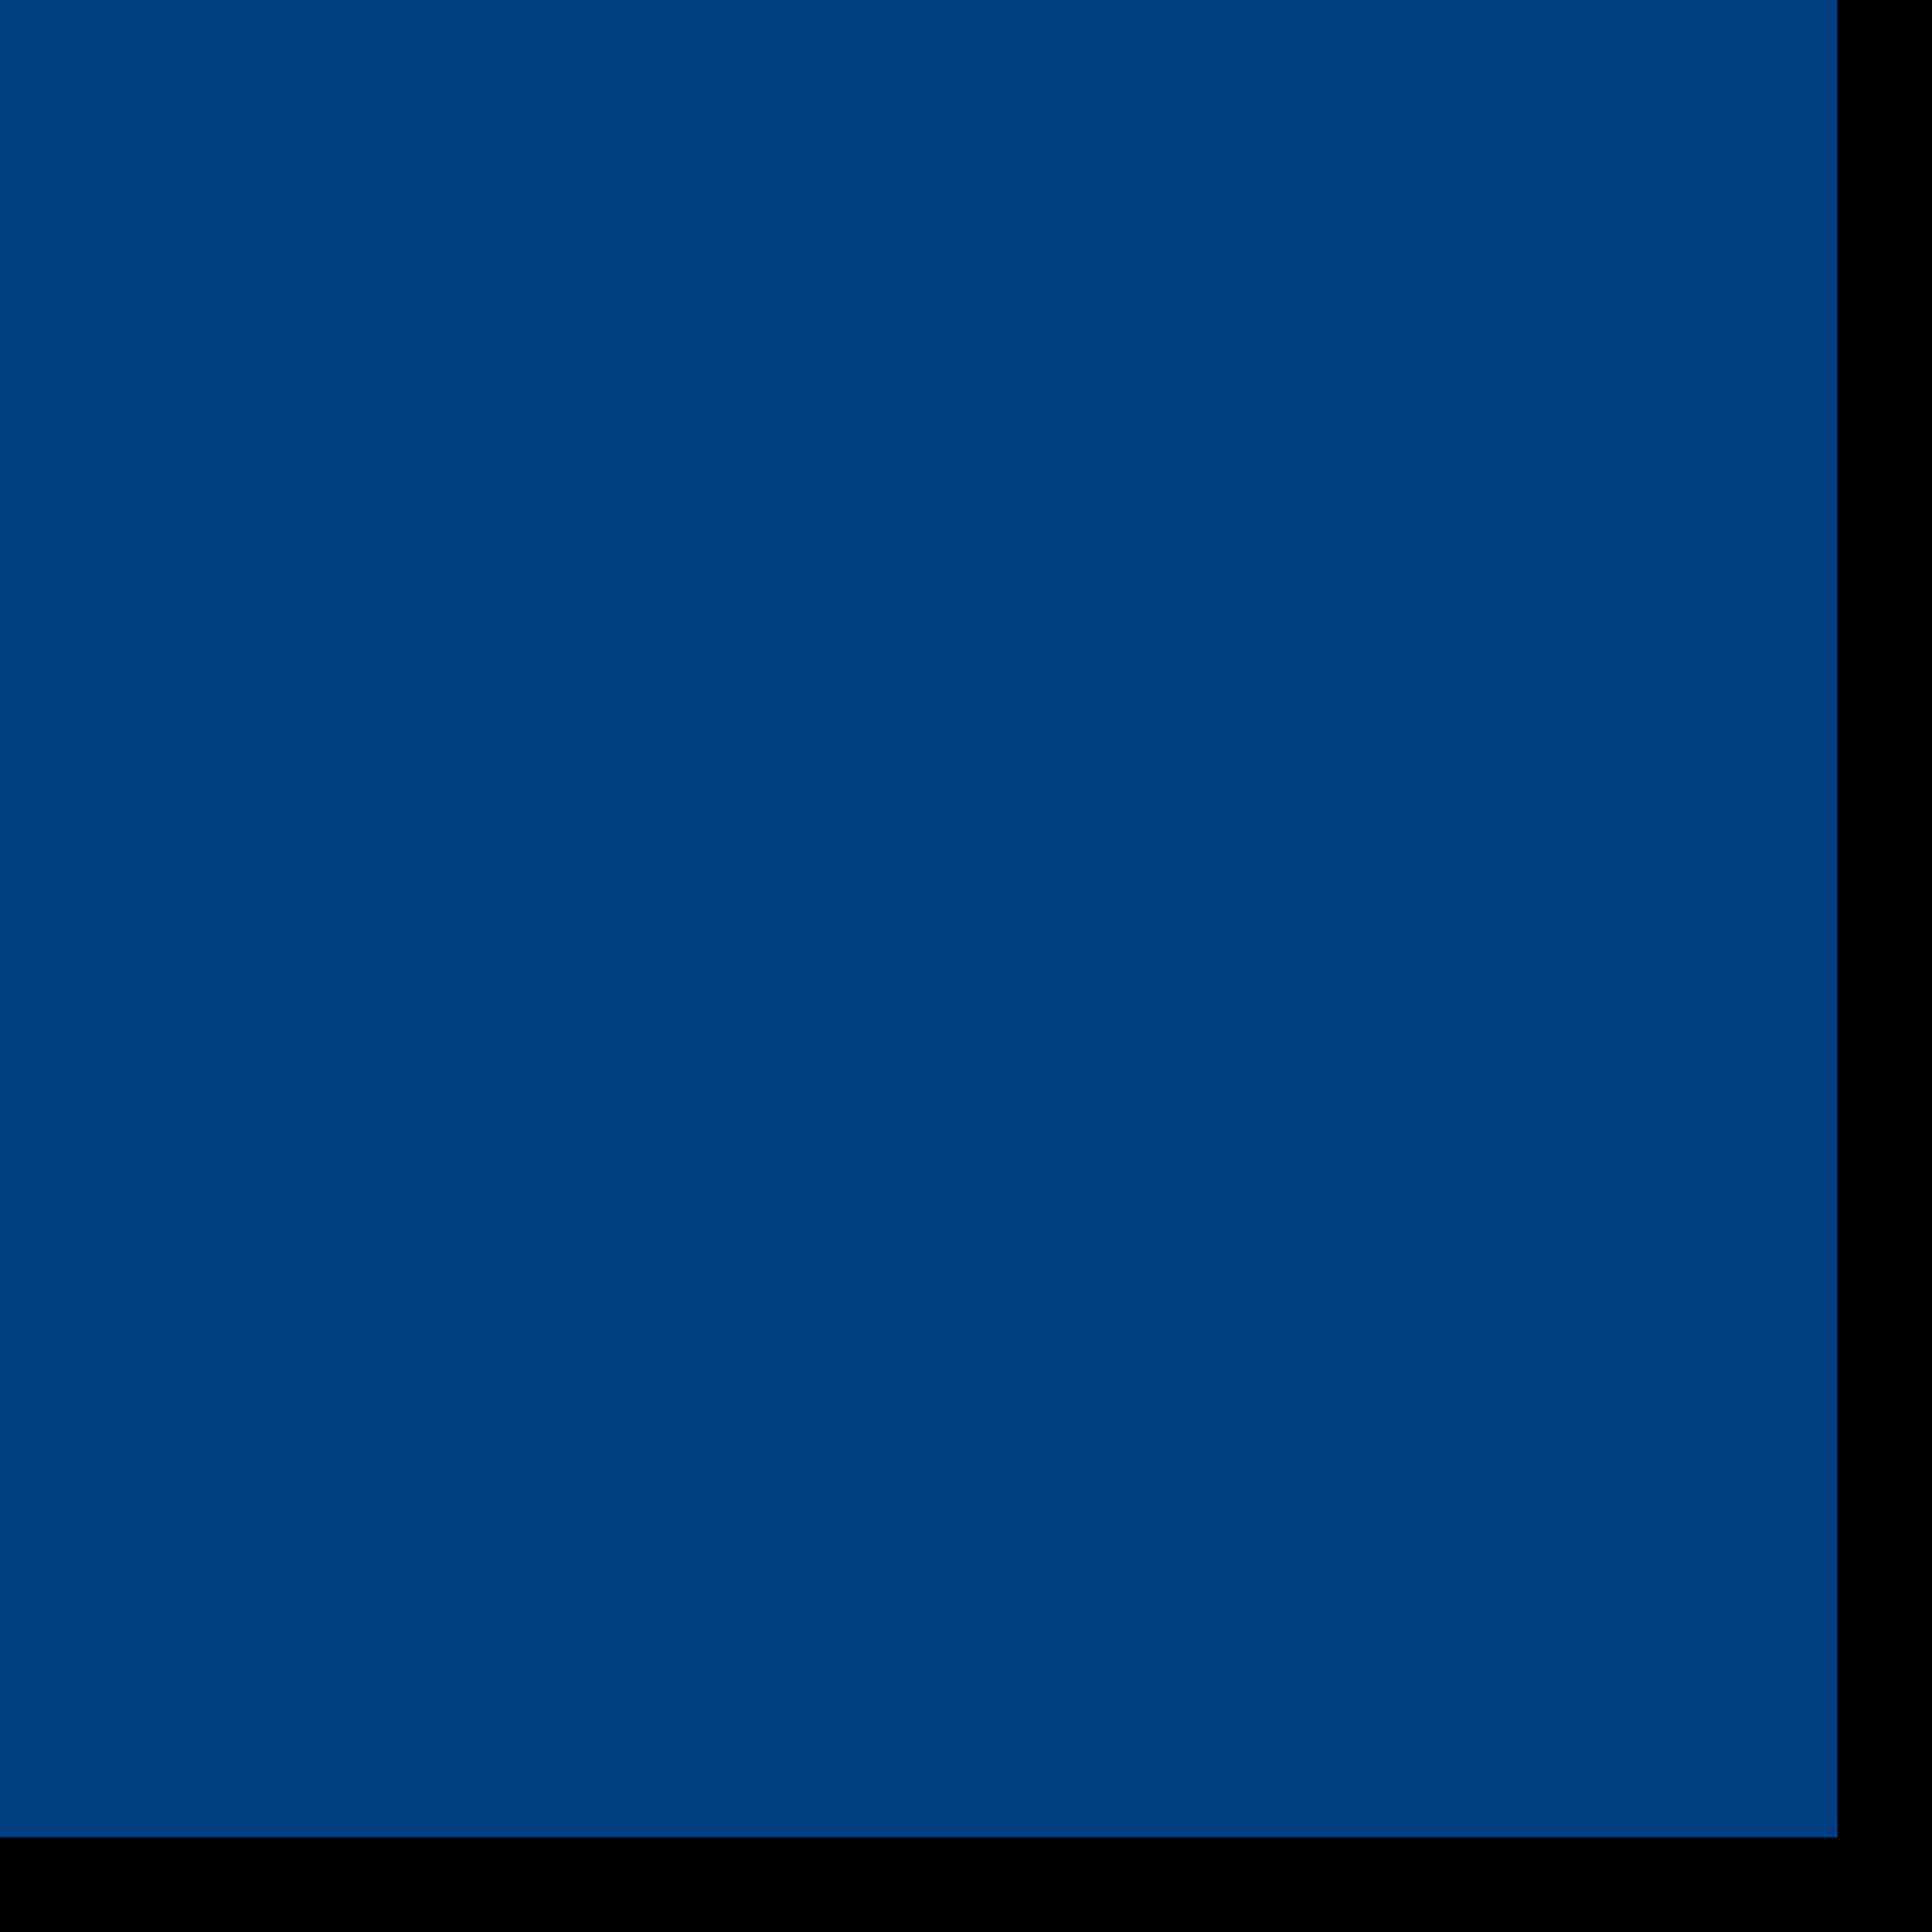
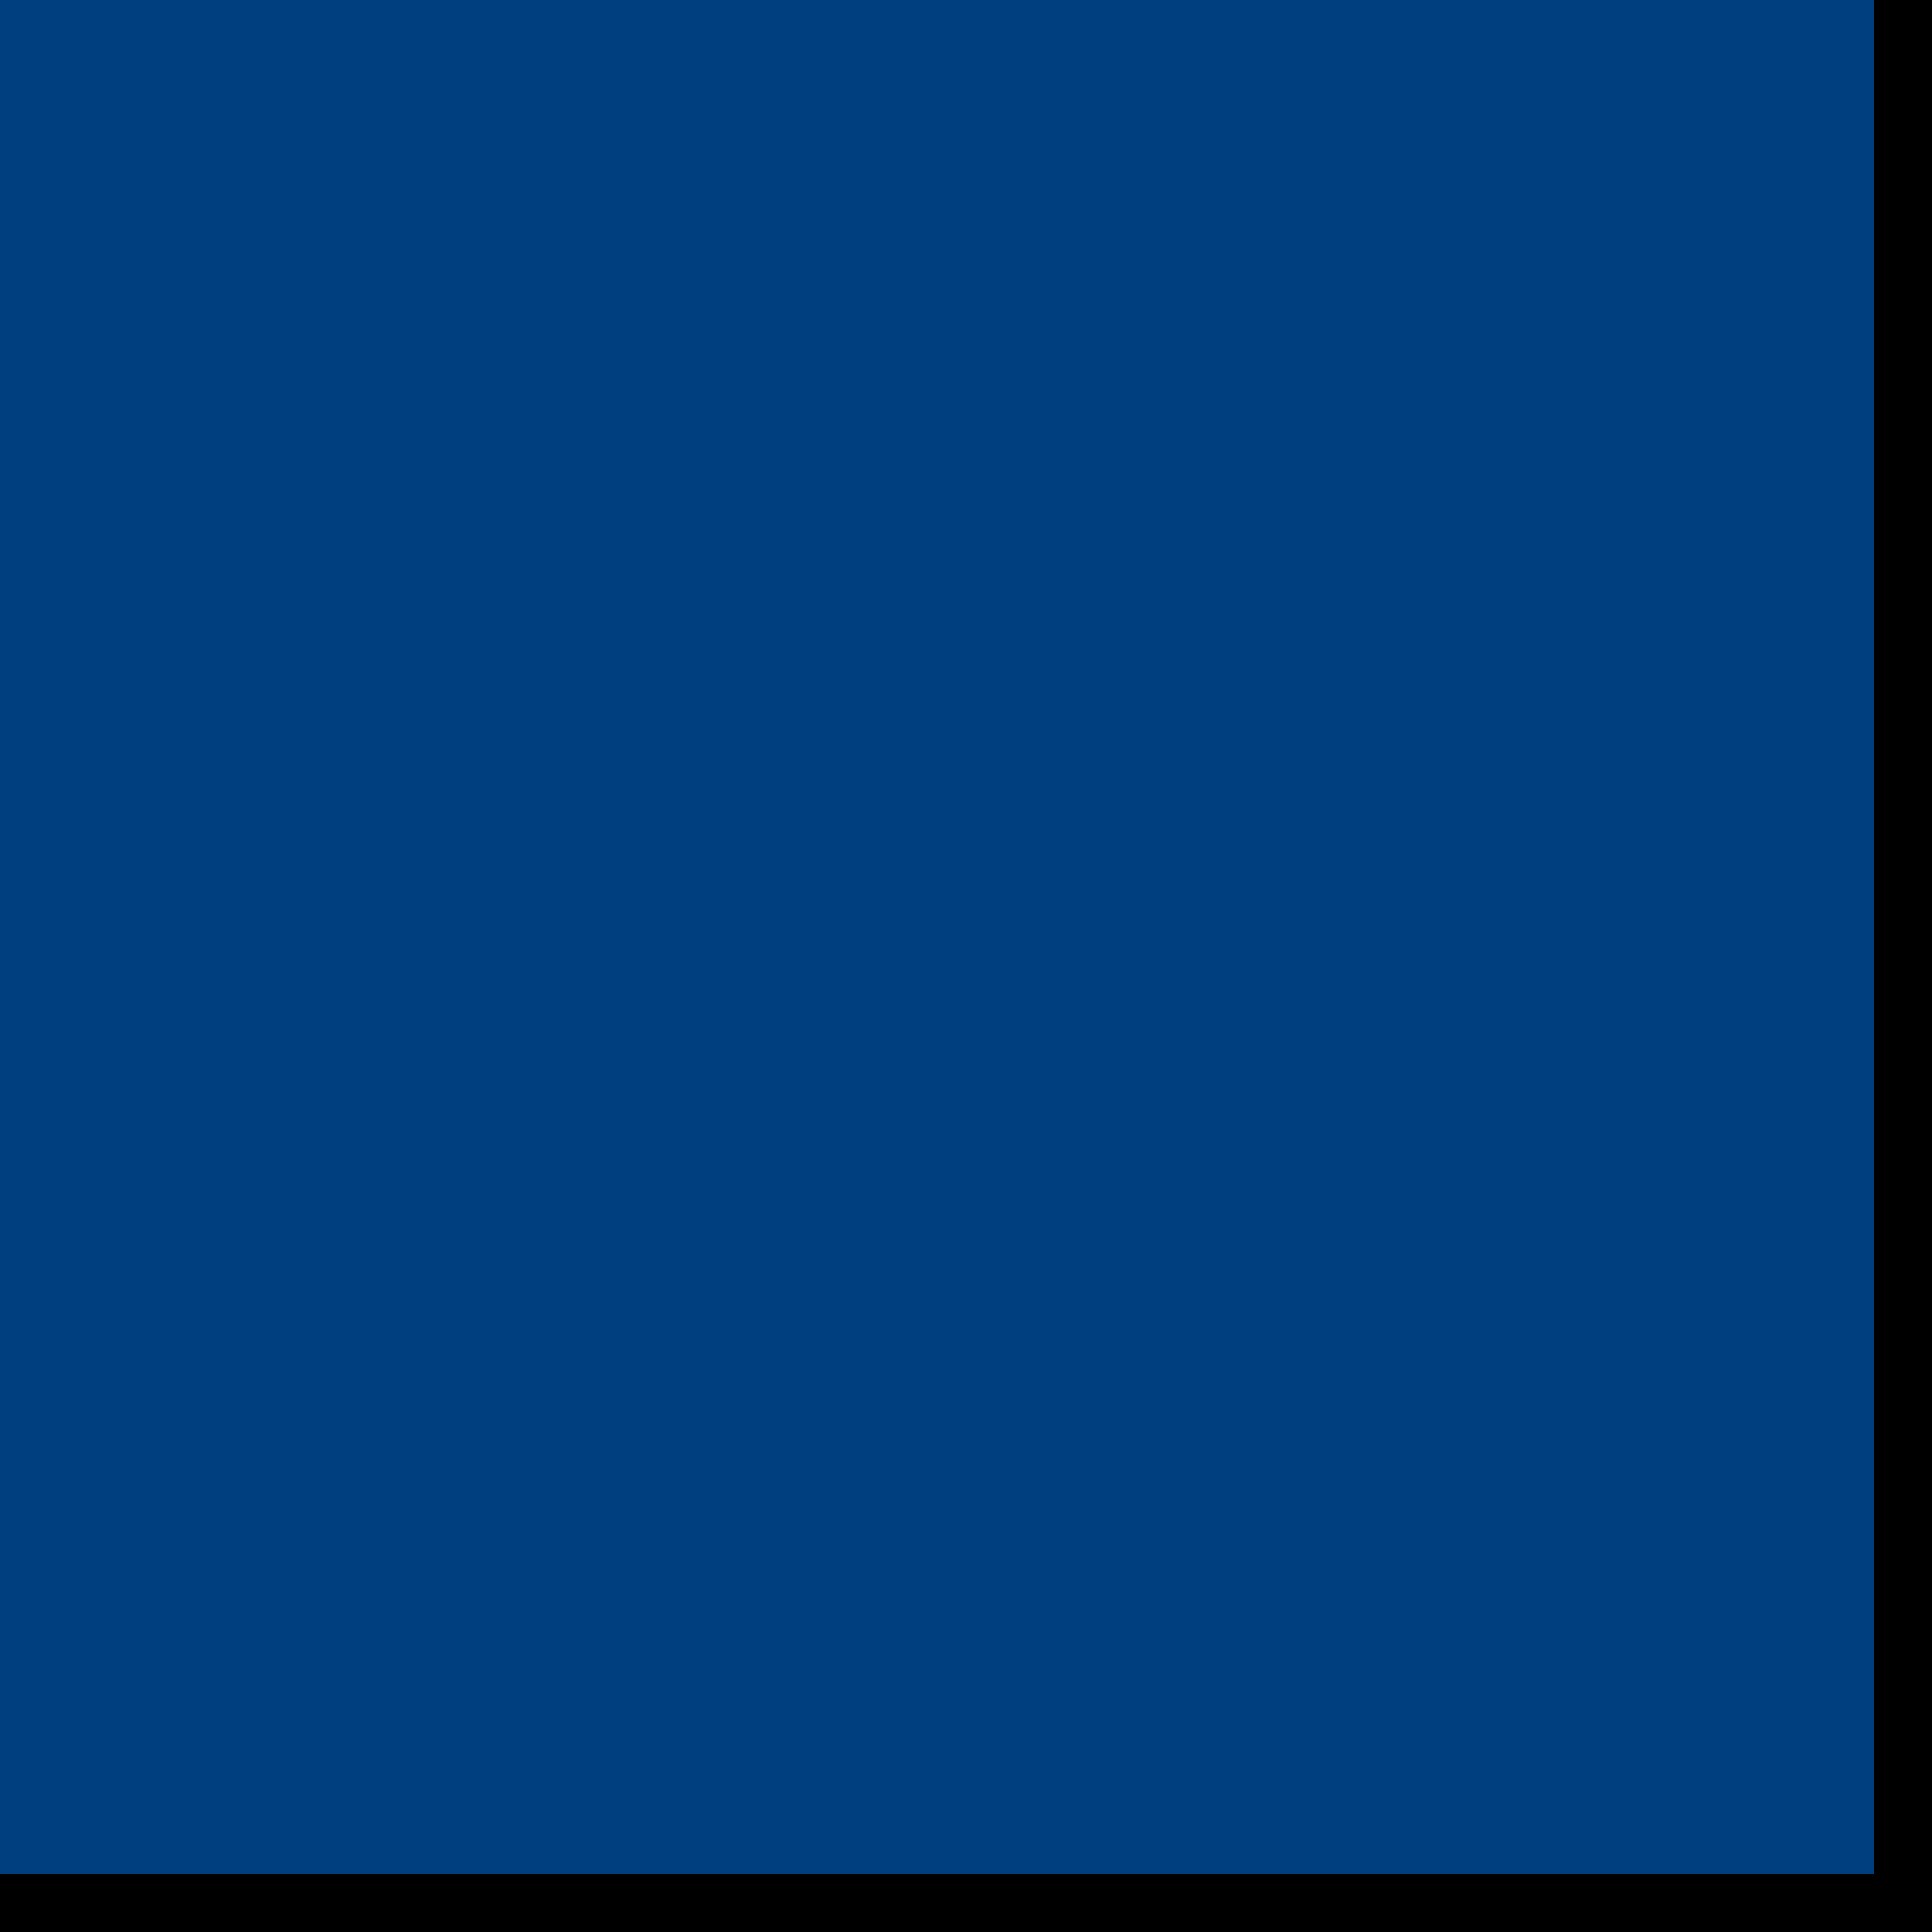
- <svg xmlns="http://www.w3.org/2000/svg" width="51" height="51">
+ <svg xmlns="http://www.w3.org/2000/svg" width="50" height="50">
  <g>
    <rect stroke="#000000" id="svg_3" fill="#003f7f" width="50" height="50" stroke-width="3" stroke-dasharray="0,50,50,0,50,50" />
    <line fill="none" stroke="#000000" stroke-width="3" stroke-dasharray="0,50,50,0,50,50" stroke-linejoin="null" stroke-linecap="null" x1="51.494" y1="50.003" x2="51.523" y2="50.482" id="svg_2" />
    <line fill="none" stroke="#000000" stroke-width="3" stroke-dasharray="0,50,50,0,50,50" stroke-linejoin="null" stroke-linecap="null" x1="50.045" y1="51.456" x2="50.575" y2="51.057" id="svg_4" />
    <line fill="none" stroke-width="3" stroke-dasharray="0,50,50,0,50,50" stroke-linejoin="null" stroke-linecap="null" x1="50.305" y1="50.135" x2="50.781" y2="50.25" id="svg_5" stroke="#000000" />
    <rect fill="#000000" stroke="#000000" stroke-width="3" stroke-dasharray="0,50,50,0,50,50" stroke-linejoin="null" stroke-linecap="null" x="50" y="50" width="1.5" height="1.5" id="svg_7" />
  </g>
</svg>
